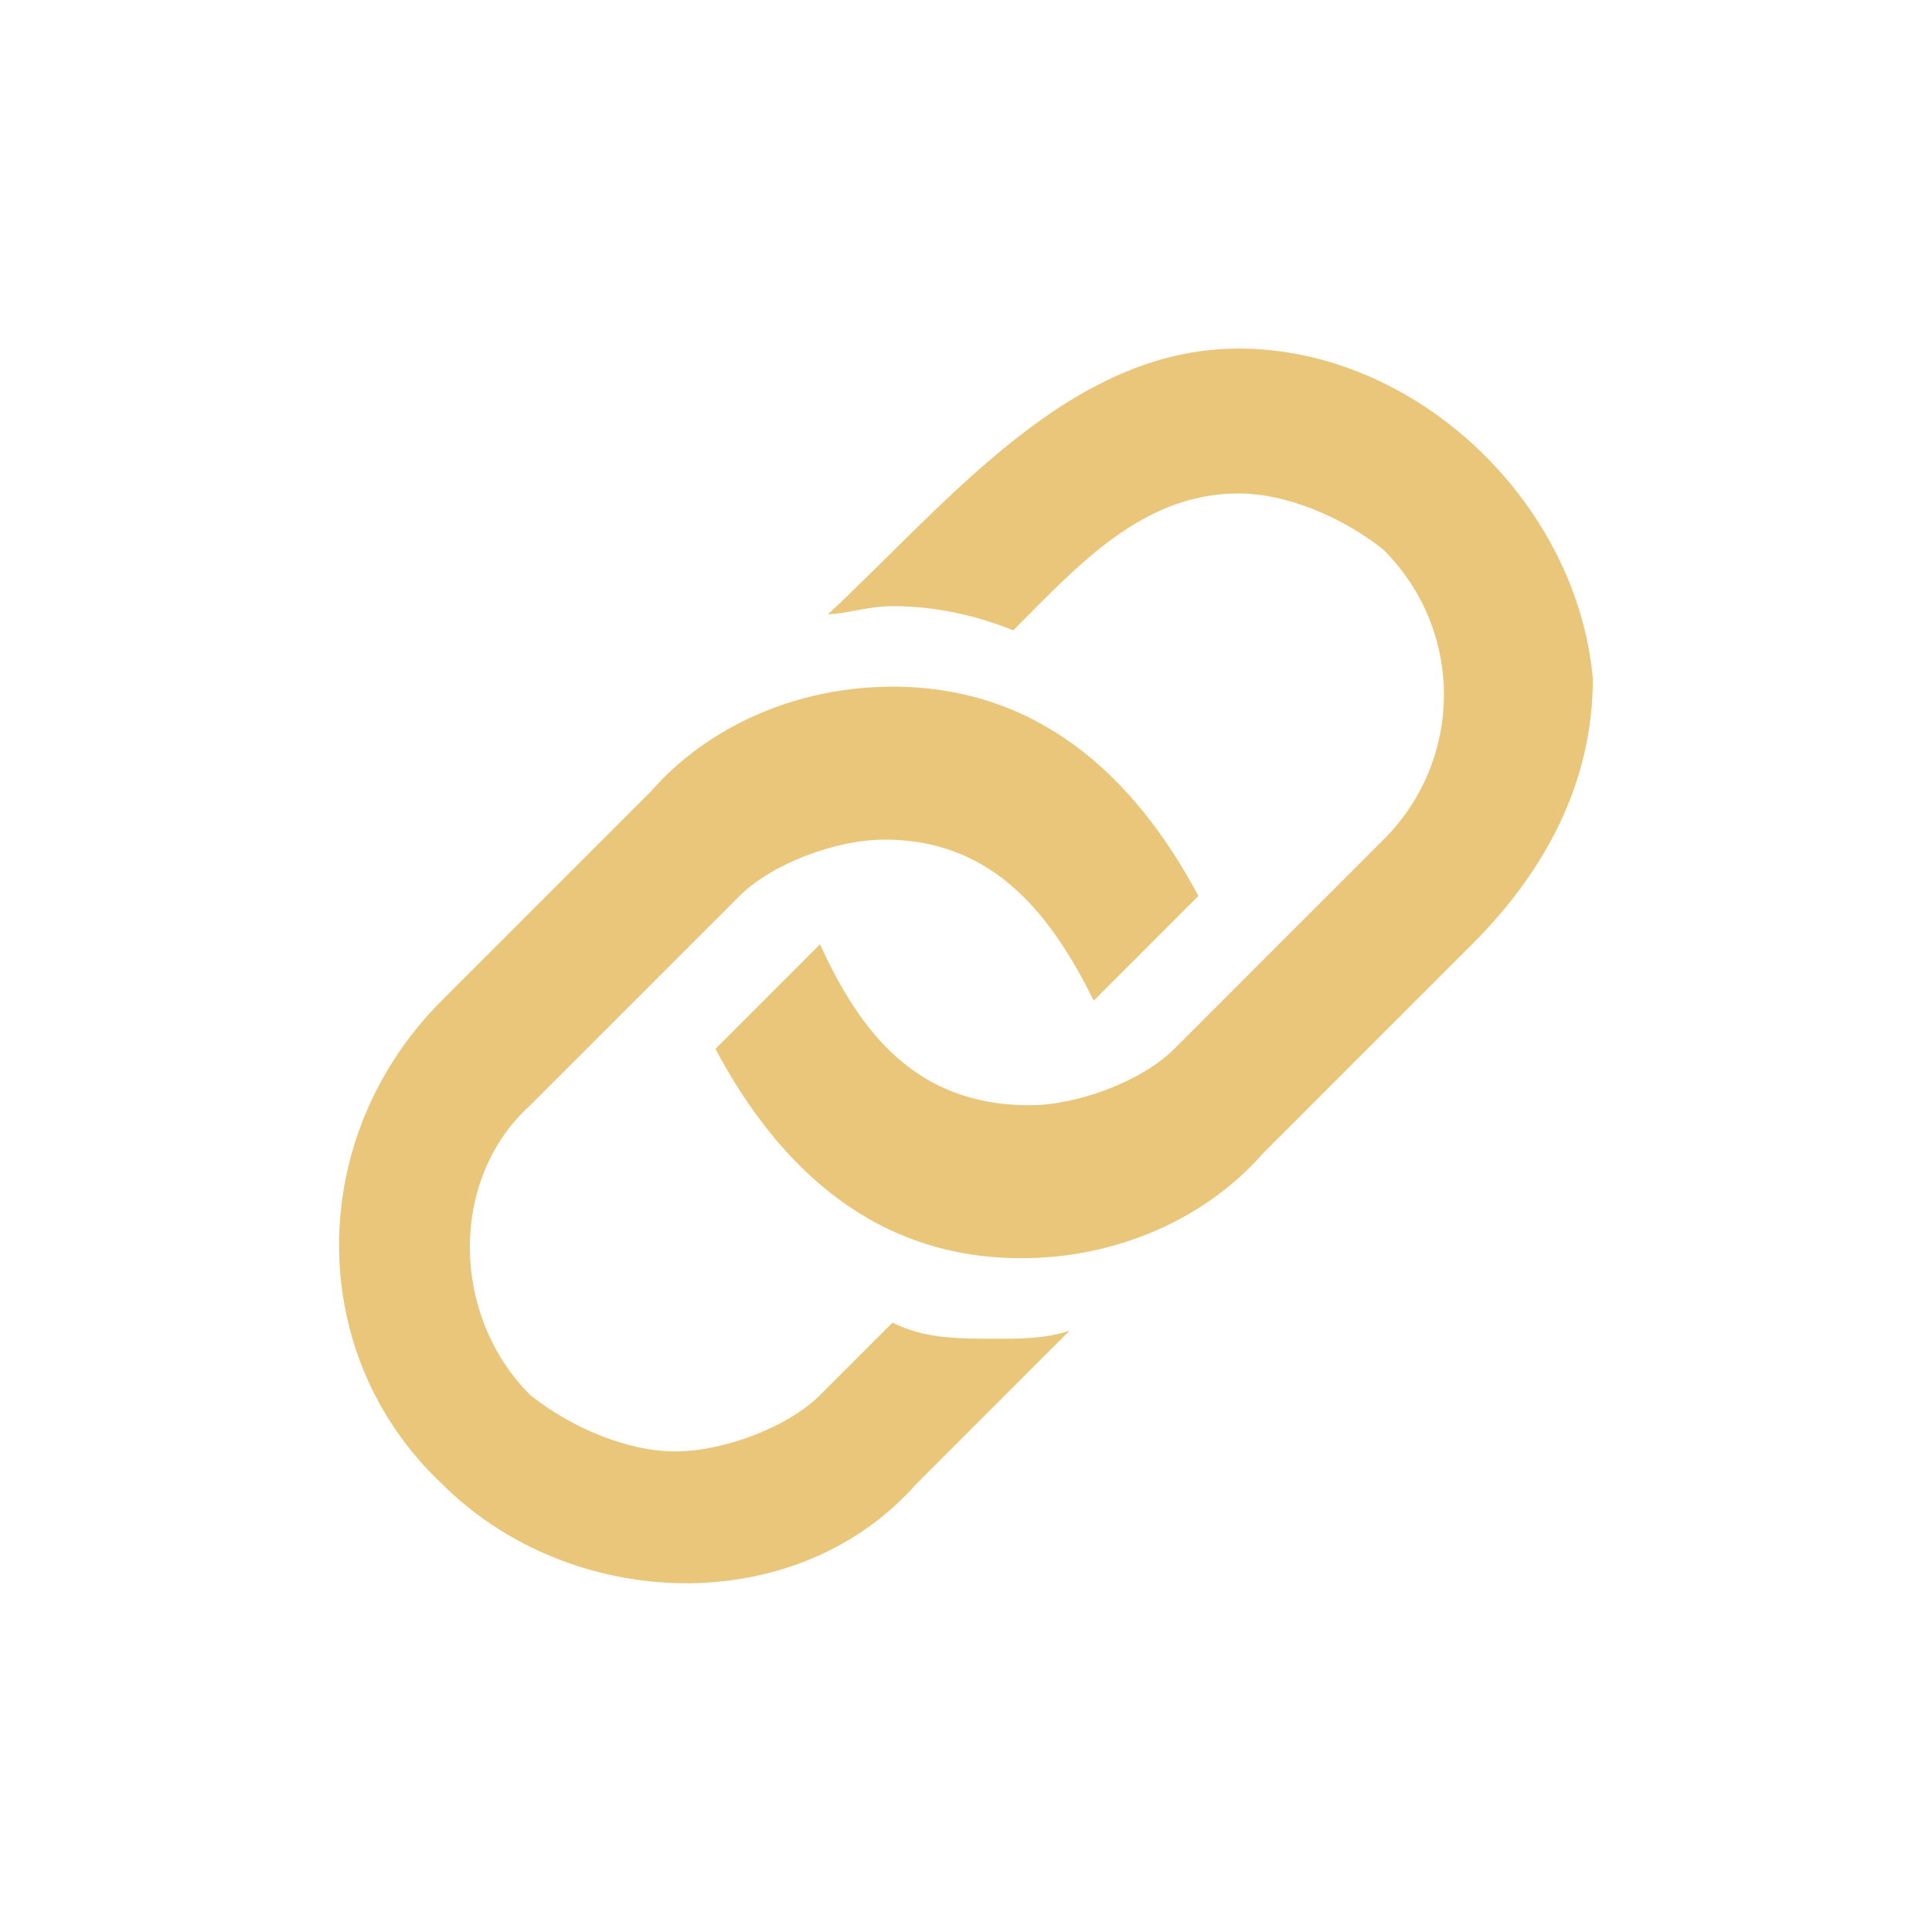
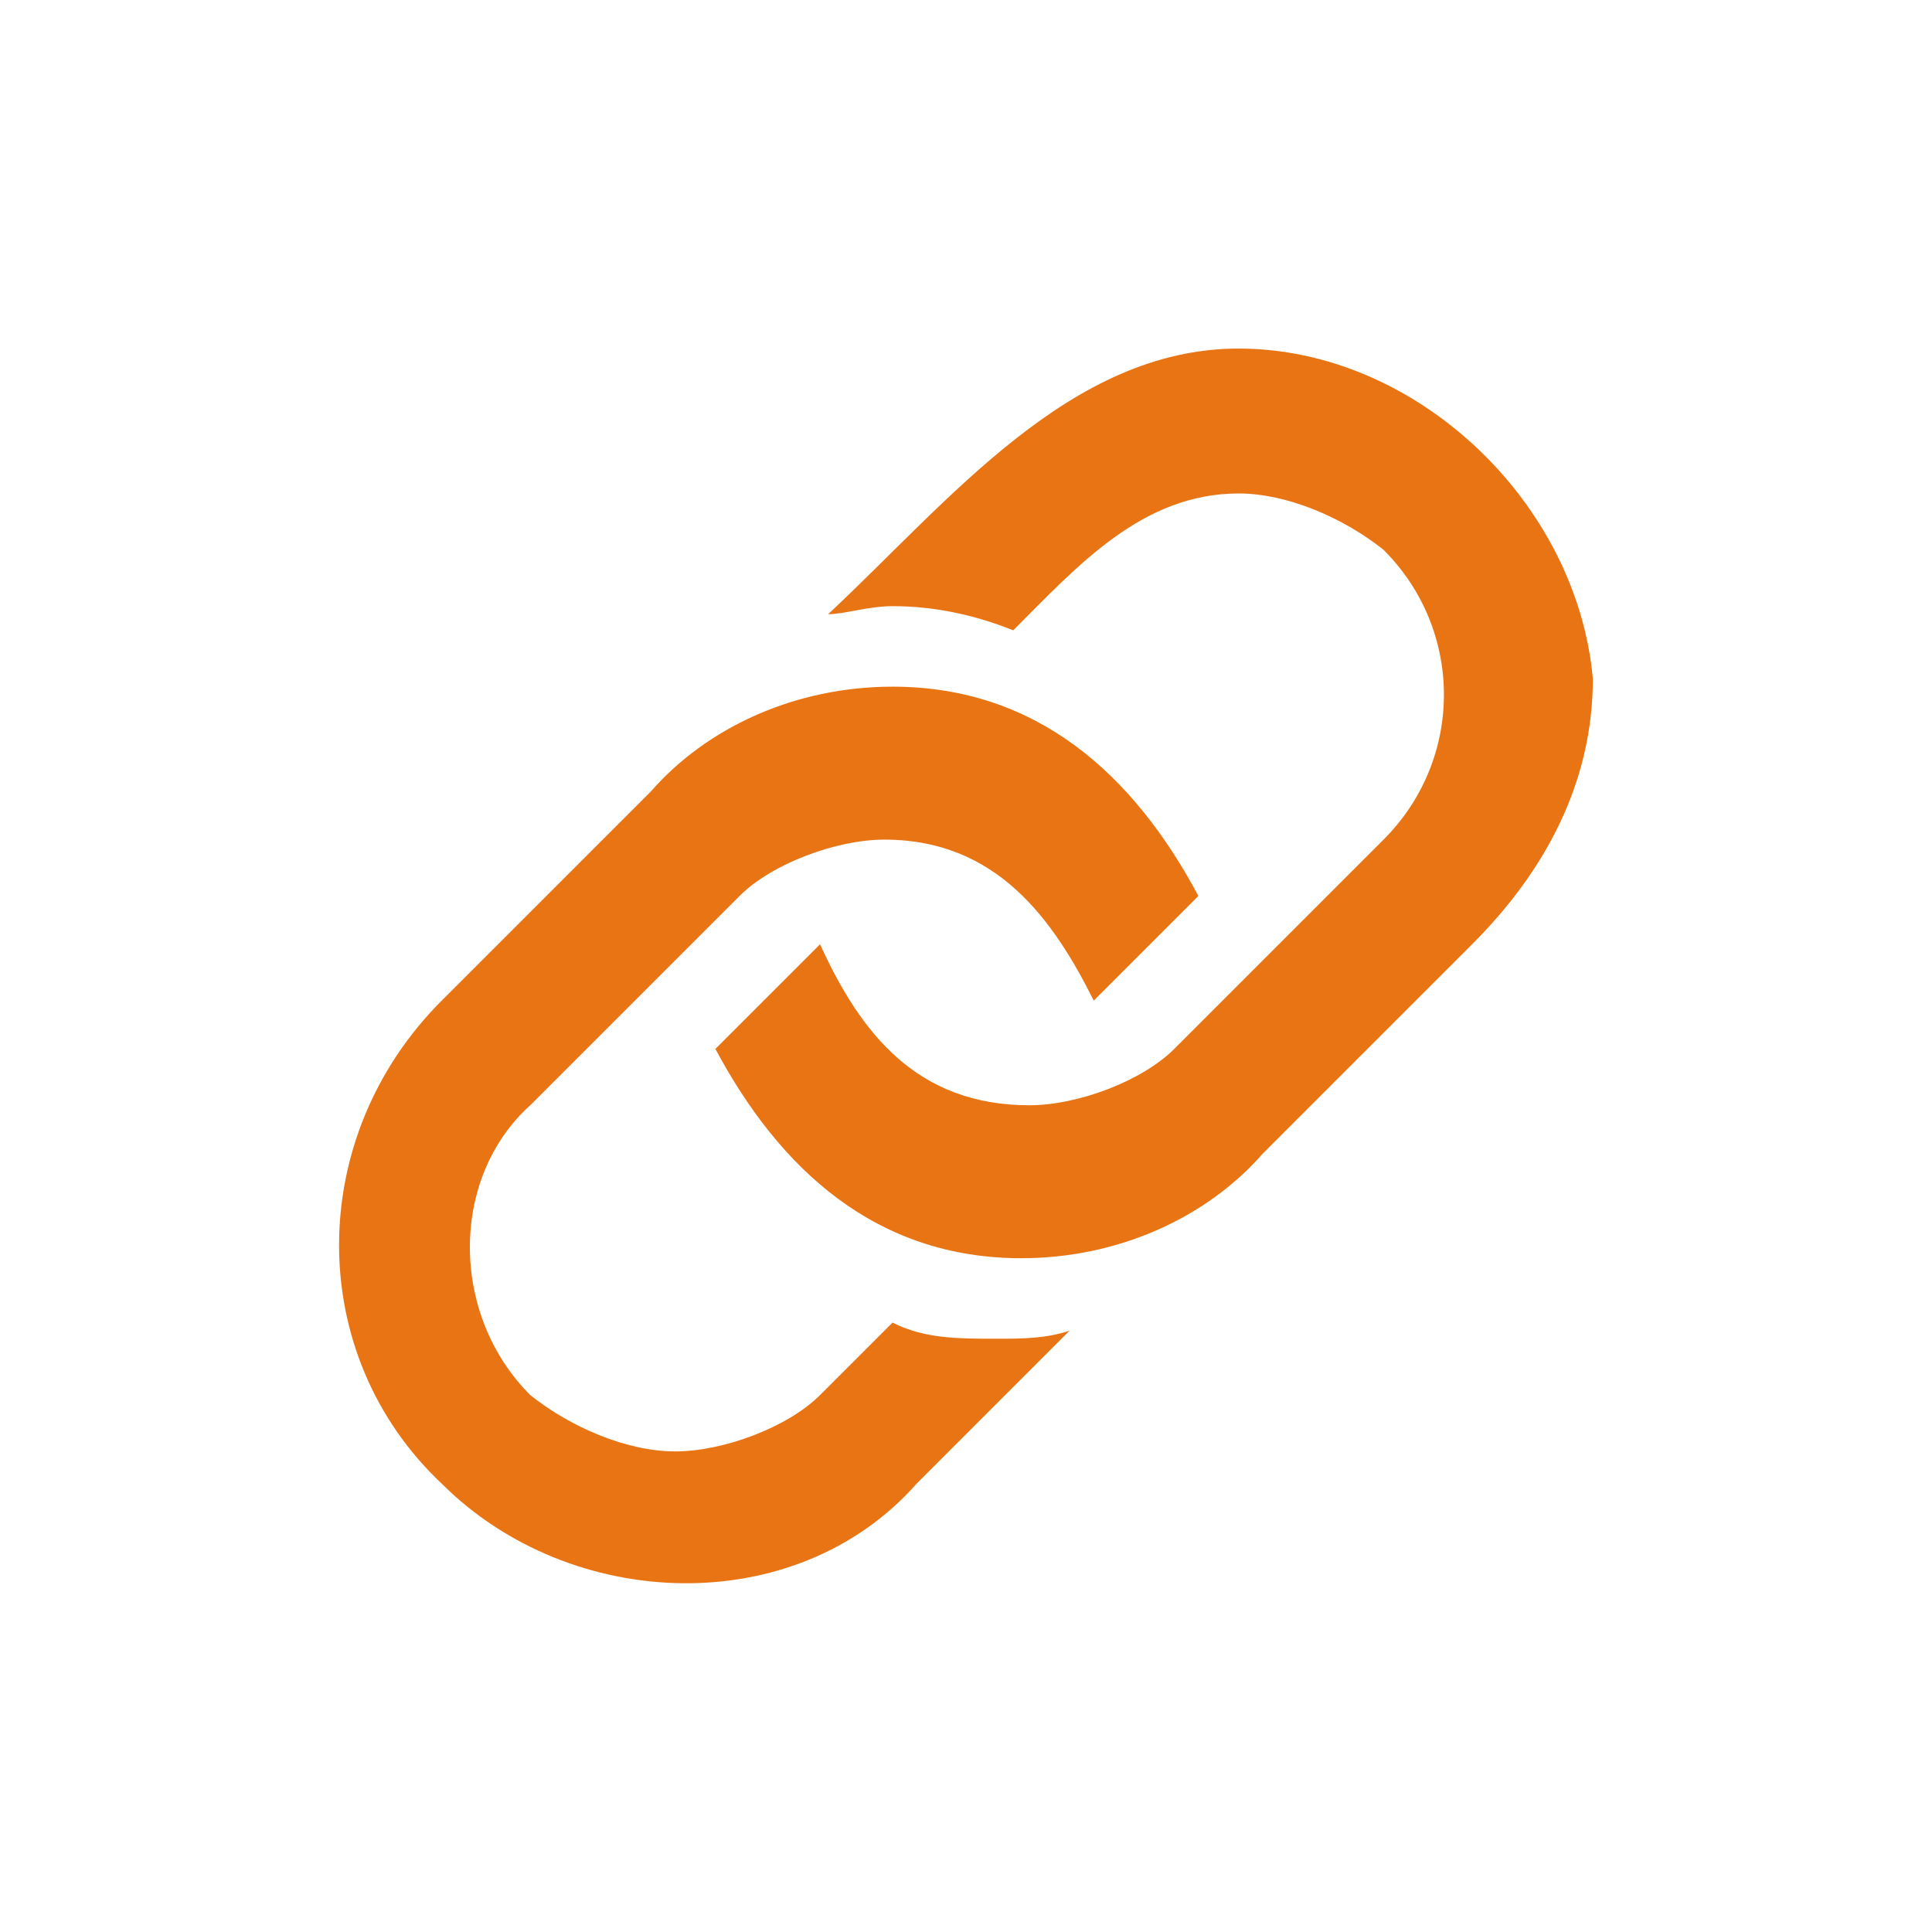
<svg xmlns="http://www.w3.org/2000/svg" width="24" height="24" viewBox="0 0 24 24">
-   <path fill="#EAC67A" d="M15.387 4.33c-2.1 0-3.6 1.9-5.1 3.3.2 0 .5-.1.8-.1.5 0 1 .1 1.5.3.8-.8 1.6-1.7 2.8-1.7.6 0 1.3.3 1.8.7 1 1 1 2.6 0 3.6l-2.6 2.6c-.4.4-1.2.7-1.8.7-1.4 0-2.1-.9-2.6-2l-1.3 1.3c.8 1.5 2 2.6 3.8 2.6 1.2 0 2.3-.5 3-1.3l2.6-2.6c.9-.9 1.5-2 1.5-3.3-.2-2.2-2.2-4.1-4.4-4.1zm-4.3 12.1l-.9.9c-.4.4-1.2.7-1.8.7-.6 0-1.3-.3-1.8-.7-1-1-1-2.7 0-3.6l2.6-2.6c.4-.4 1.2-.7 1.8-.7 1.4 0 2.1 1 2.6 2l1.3-1.3c-.8-1.5-2-2.6-3.8-2.6-1.2 0-2.3.5-3 1.3l-2.6 2.6c-1.7 1.7-1.7 4.4 0 6 1.6 1.6 4.4 1.7 5.9 0l1.9-1.9c-.3.1-.6.1-.9.1-.5 0-.9 0-1.3-.2z" />
+   <path fill="#E87414" d="M15.387 4.33c-2.1 0-3.6 1.9-5.1 3.3.2 0 .5-.1.8-.1.5 0 1 .1 1.5.3.8-.8 1.6-1.7 2.8-1.7.6 0 1.3.3 1.8.7 1 1 1 2.6 0 3.6l-2.6 2.6c-.4.4-1.2.7-1.8.7-1.4 0-2.1-.9-2.6-2l-1.3 1.3c.8 1.5 2 2.6 3.8 2.6 1.2 0 2.3-.5 3-1.3l2.6-2.6c.9-.9 1.5-2 1.5-3.3-.2-2.2-2.2-4.1-4.4-4.1zm-4.3 12.1l-.9.9c-.4.4-1.2.7-1.8.7-.6 0-1.3-.3-1.8-.7-1-1-1-2.7 0-3.6l2.6-2.6c.4-.4 1.2-.7 1.8-.7 1.4 0 2.1 1 2.6 2l1.3-1.3c-.8-1.5-2-2.6-3.8-2.6-1.2 0-2.3.5-3 1.3l-2.6 2.6c-1.7 1.7-1.7 4.4 0 6 1.6 1.6 4.4 1.7 5.9 0l1.9-1.9c-.3.1-.6.1-.9.1-.5 0-.9 0-1.3-.2z" />
</svg>
